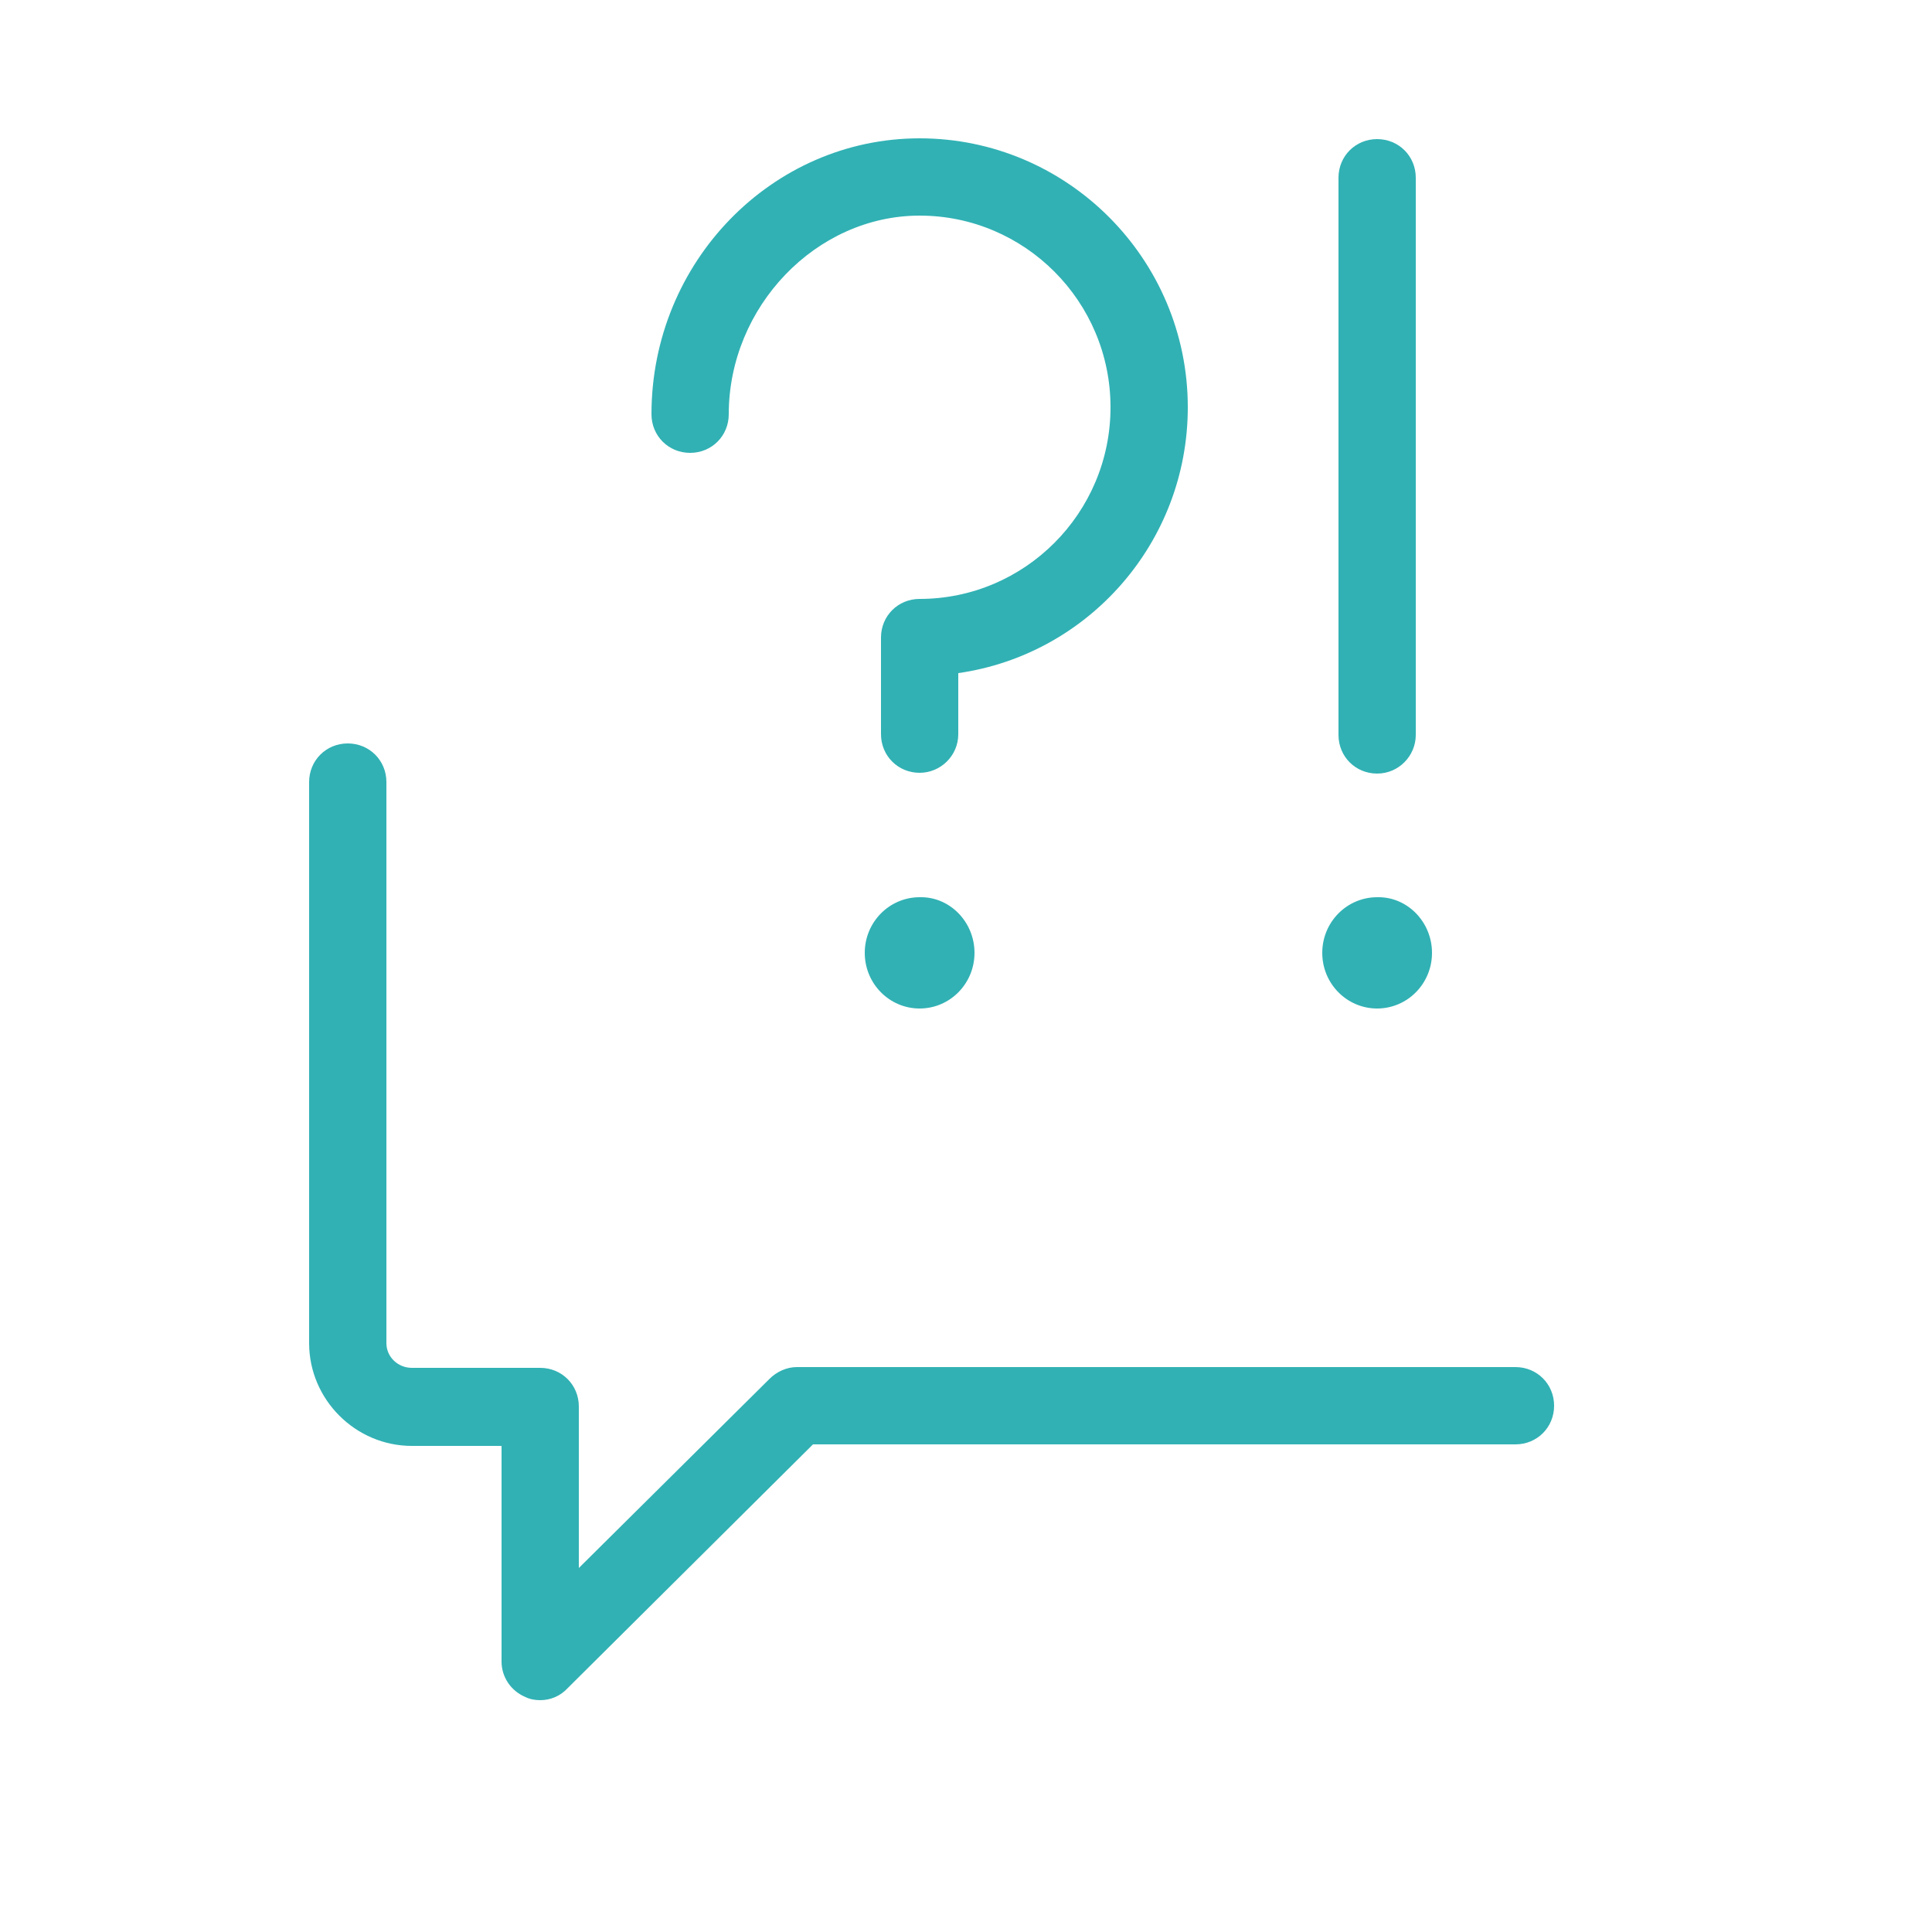
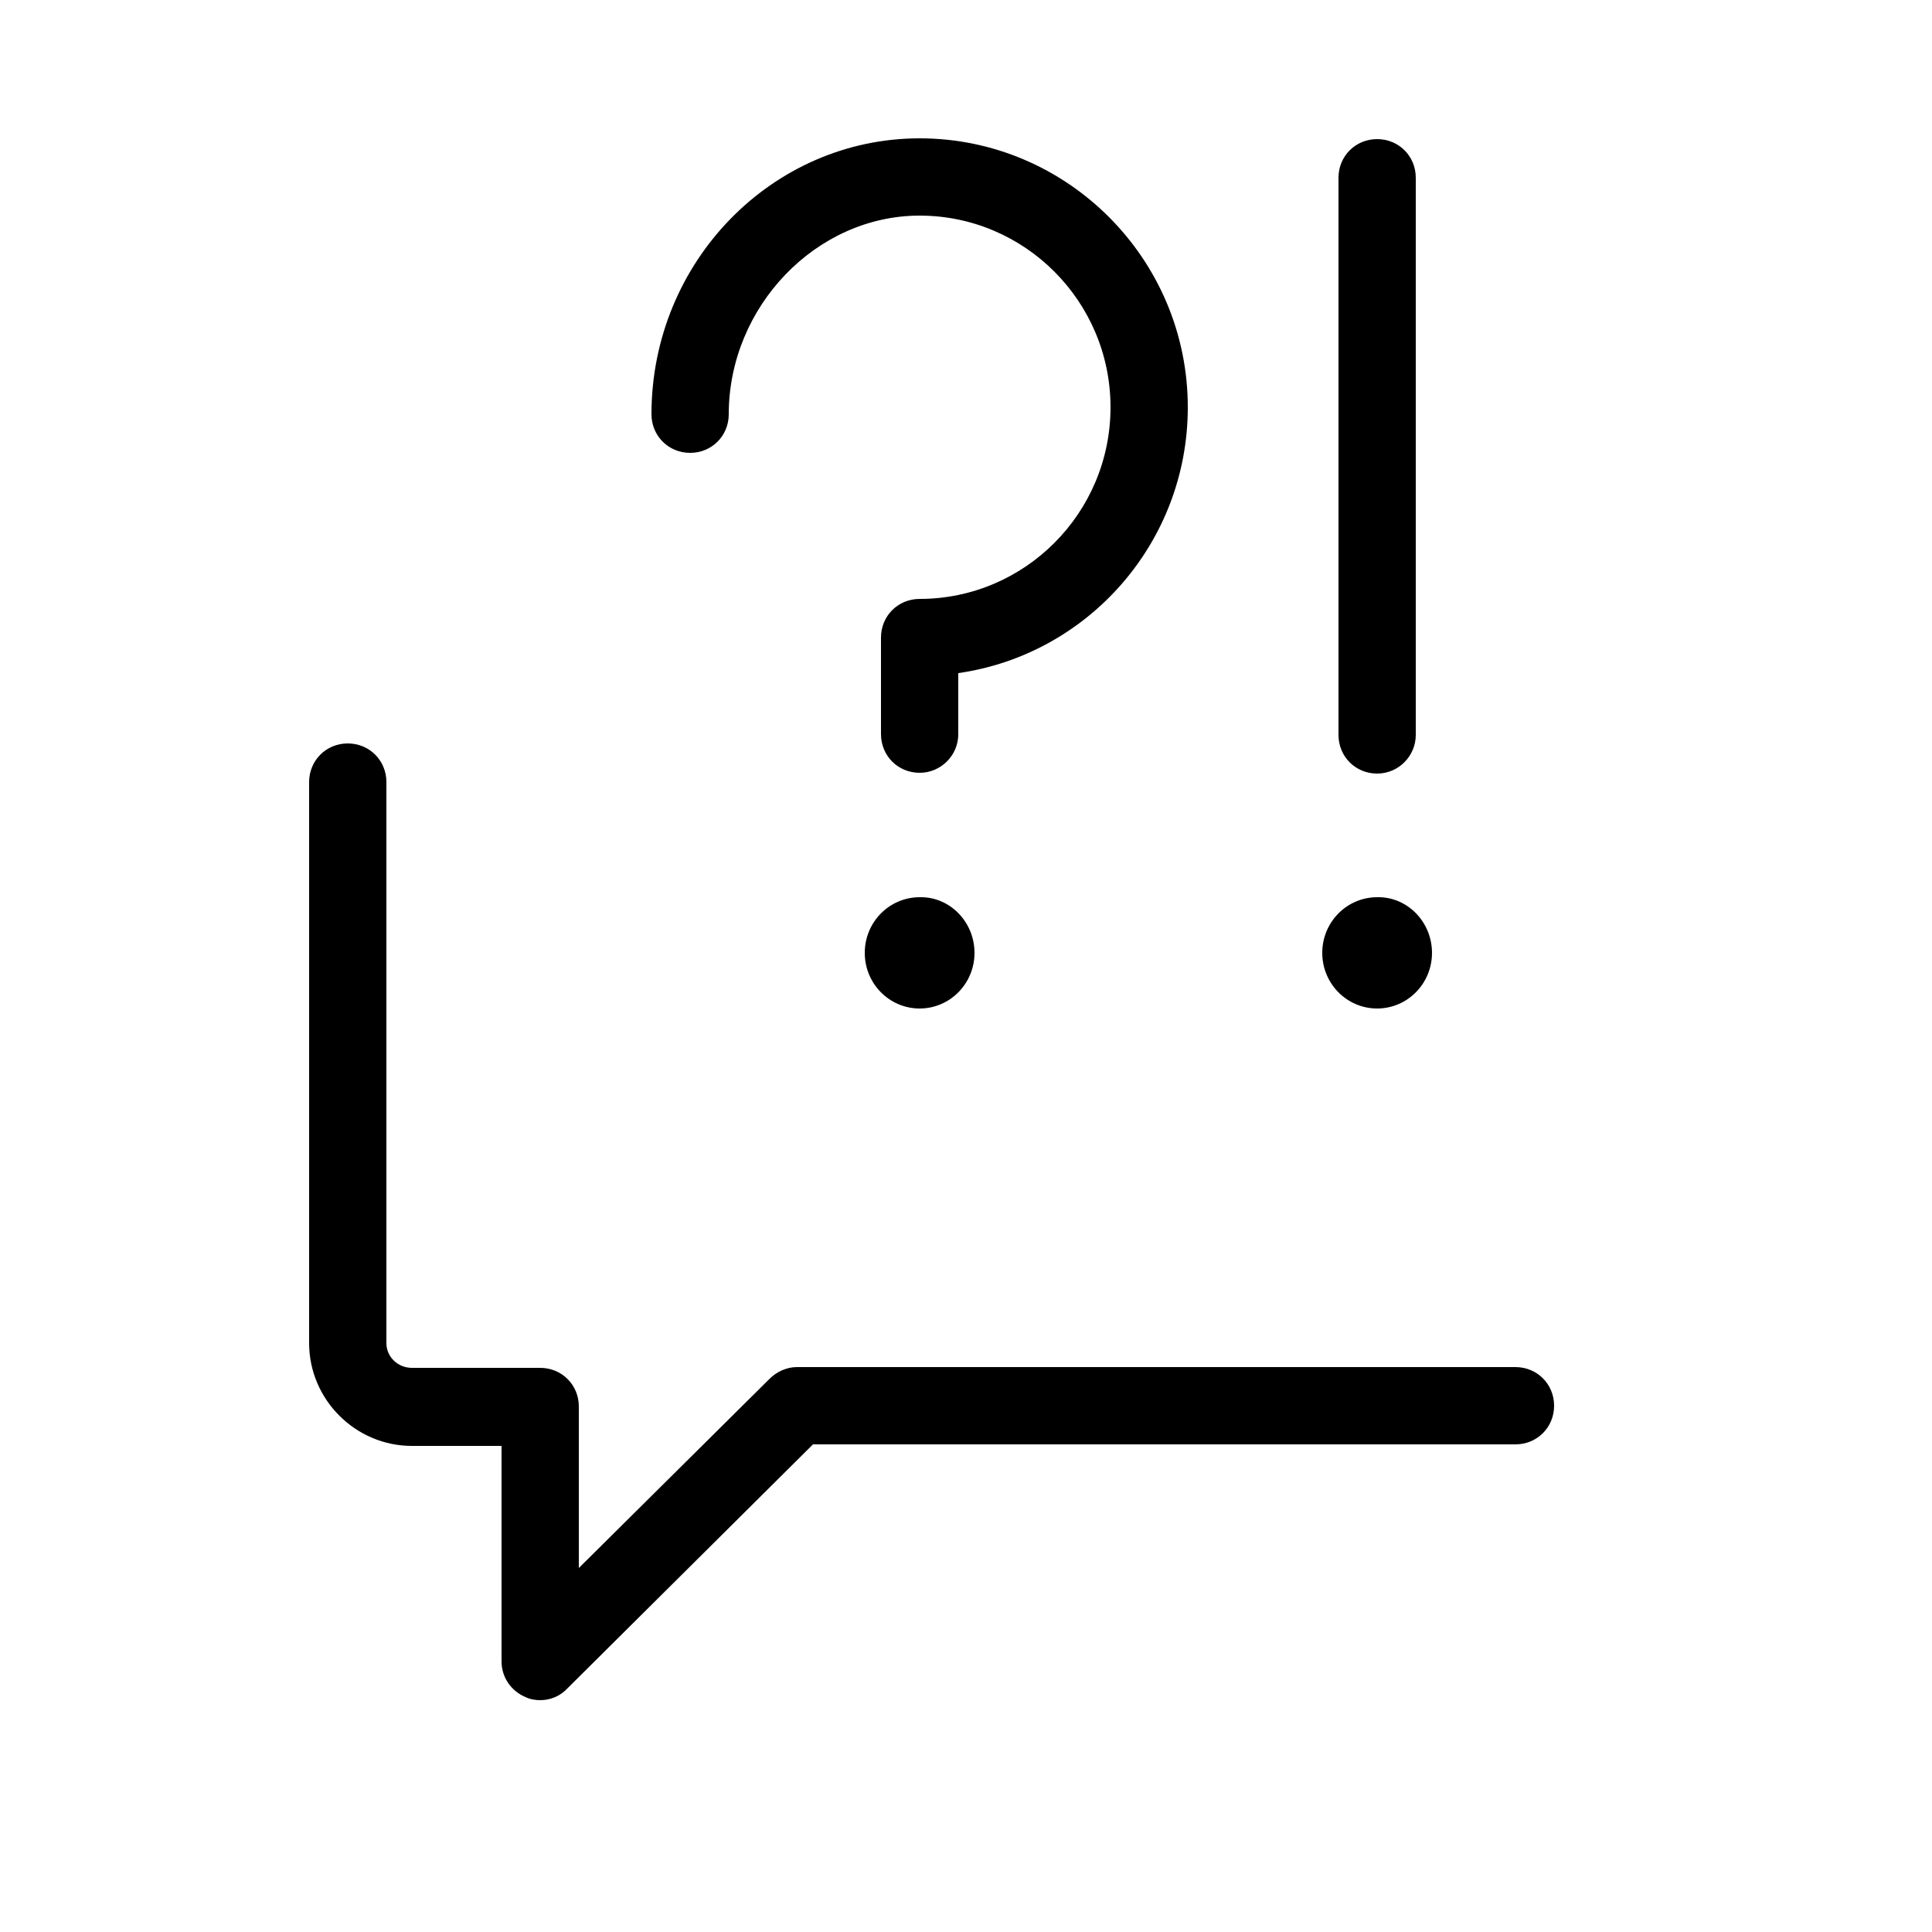
- <svg xmlns="http://www.w3.org/2000/svg" version="1.1" id="Ebene_1" x="0px" y="0px" width="25px" height="25px" viewBox="0 0 25 25" style="enable-background:new 0 0 25 25;" xml:space="preserve">
-   <style type="text/css">
- 	.st0{fill:#31B1B4;}
- 	.st1{fill-rule:evenodd;clip-rule:evenodd;fill:#31B1B4;}
- </style>
-   <path id="XMLID_4_" class="st0" d="M11.9,10c-0.28,0-0.5-0.22-0.5-0.5V8.25c0-0.28,0.22-0.5,0.5-0.5c1.36,0,2.47-1.11,2.47-2.48  c0-1.37-1.11-2.48-2.47-2.48c-1.34,0-2.47,1.18-2.47,2.57c0,0.28-0.22,0.5-0.5,0.5s-0.5-0.22-0.5-0.5c0-1.97,1.56-3.57,3.47-3.57  c1.91,0,3.47,1.56,3.47,3.48c0,1.75-1.29,3.2-2.97,3.44V9.5C12.4,9.78,12.17,10,11.9,10z" />
-   <path id="XMLID_11_" class="st1" d="M12.61,12.33c0,0.4-0.32,0.72-0.71,0.72c-0.39,0-0.71-0.32-0.71-0.72s0.32-0.72,0.71-0.72  C12.29,11.6,12.61,11.93,12.61,12.33" />
-   <path id="XMLID_3_" class="st0" d="M17.82,10.01c-0.28,0-0.5-0.22-0.5-0.5V2.3c0-0.28,0.22-0.5,0.5-0.5s0.5,0.22,0.5,0.5v7.21  C18.32,9.78,18.1,10.01,17.82,10.01z" />
-   <path id="XMLID_5_" class="st1" d="M18.53,12.33c0,0.4-0.32,0.72-0.71,0.72c-0.39,0-0.71-0.32-0.71-0.72s0.32-0.72,0.71-0.72  C18.21,11.6,18.53,11.93,18.53,12.33" />
-   <path id="XMLID_2_" class="st0" d="M6.99,22c-0.06,0-0.13-0.01-0.19-0.04c-0.19-0.08-0.31-0.26-0.31-0.46v-2.79H5.33  C4.6,18.71,4,18.11,4,17.38v-7.26c0-0.28,0.22-0.5,0.5-0.5S5,9.84,5,10.12v7.26c0,0.18,0.15,0.32,0.33,0.32h1.66  c0.28,0,0.5,0.22,0.5,0.5v2.09l2.47-2.45c0.09-0.09,0.22-0.15,0.35-0.15h9.3c0.28,0,0.5,0.22,0.5,0.5s-0.22,0.5-0.5,0.5h-9.09  l-3.17,3.15C7.25,21.95,7.12,22,6.99,22z" />
+ <svg width="25px" height="25px" viewBox="0 0 25 25">
+   <path d="M11.9,10c-0.28,0-0.5-0.22-0.5-0.5V8.25c0-0.28,0.22-0.5,0.5-0.5c1.36,0,2.47-1.11,2.47-2.48  c0-1.37-1.11-2.48-2.47-2.48c-1.34,0-2.47,1.18-2.47,2.57c0,0.28-0.22,0.5-0.5,0.5s-0.5-0.22-0.5-0.5c0-1.97,1.56-3.57,3.47-3.57  c1.91,0,3.47,1.56,3.47,3.48c0,1.75-1.29,3.2-2.97,3.44V9.5C12.4,9.78,12.17,10,11.9,10z" />
+   <path d="M12.61,12.33c0,0.4-0.32,0.72-0.71,0.72c-0.39,0-0.71-0.32-0.71-0.72s0.32-0.72,0.71-0.72  C12.29,11.6,12.61,11.93,12.61,12.33" />
+   <path d="M17.82,10.01c-0.28,0-0.5-0.22-0.5-0.5V2.3c0-0.28,0.22-0.5,0.5-0.5s0.5,0.22,0.5,0.5v7.21  C18.32,9.78,18.1,10.01,17.82,10.01z" />
+   <path d="M18.53,12.33c0,0.4-0.32,0.72-0.71,0.72c-0.39,0-0.71-0.32-0.71-0.72s0.32-0.72,0.71-0.72  C18.21,11.6,18.53,11.93,18.53,12.33" />
+   <path d="M6.99,22c-0.06,0-0.13-0.01-0.19-0.04c-0.19-0.08-0.31-0.26-0.31-0.46v-2.79H5.33  C4.6,18.71,4,18.11,4,17.38v-7.26c0-0.28,0.22-0.5,0.5-0.5S5,9.84,5,10.12v7.26c0,0.18,0.15,0.32,0.33,0.32h1.66  c0.28,0,0.5,0.22,0.5,0.5v2.09l2.47-2.45c0.09-0.09,0.22-0.15,0.35-0.15h9.3c0.28,0,0.5,0.22,0.5,0.5s-0.22,0.5-0.5,0.5h-9.09  l-3.17,3.15C7.25,21.95,7.12,22,6.99,22z" />
</svg>
